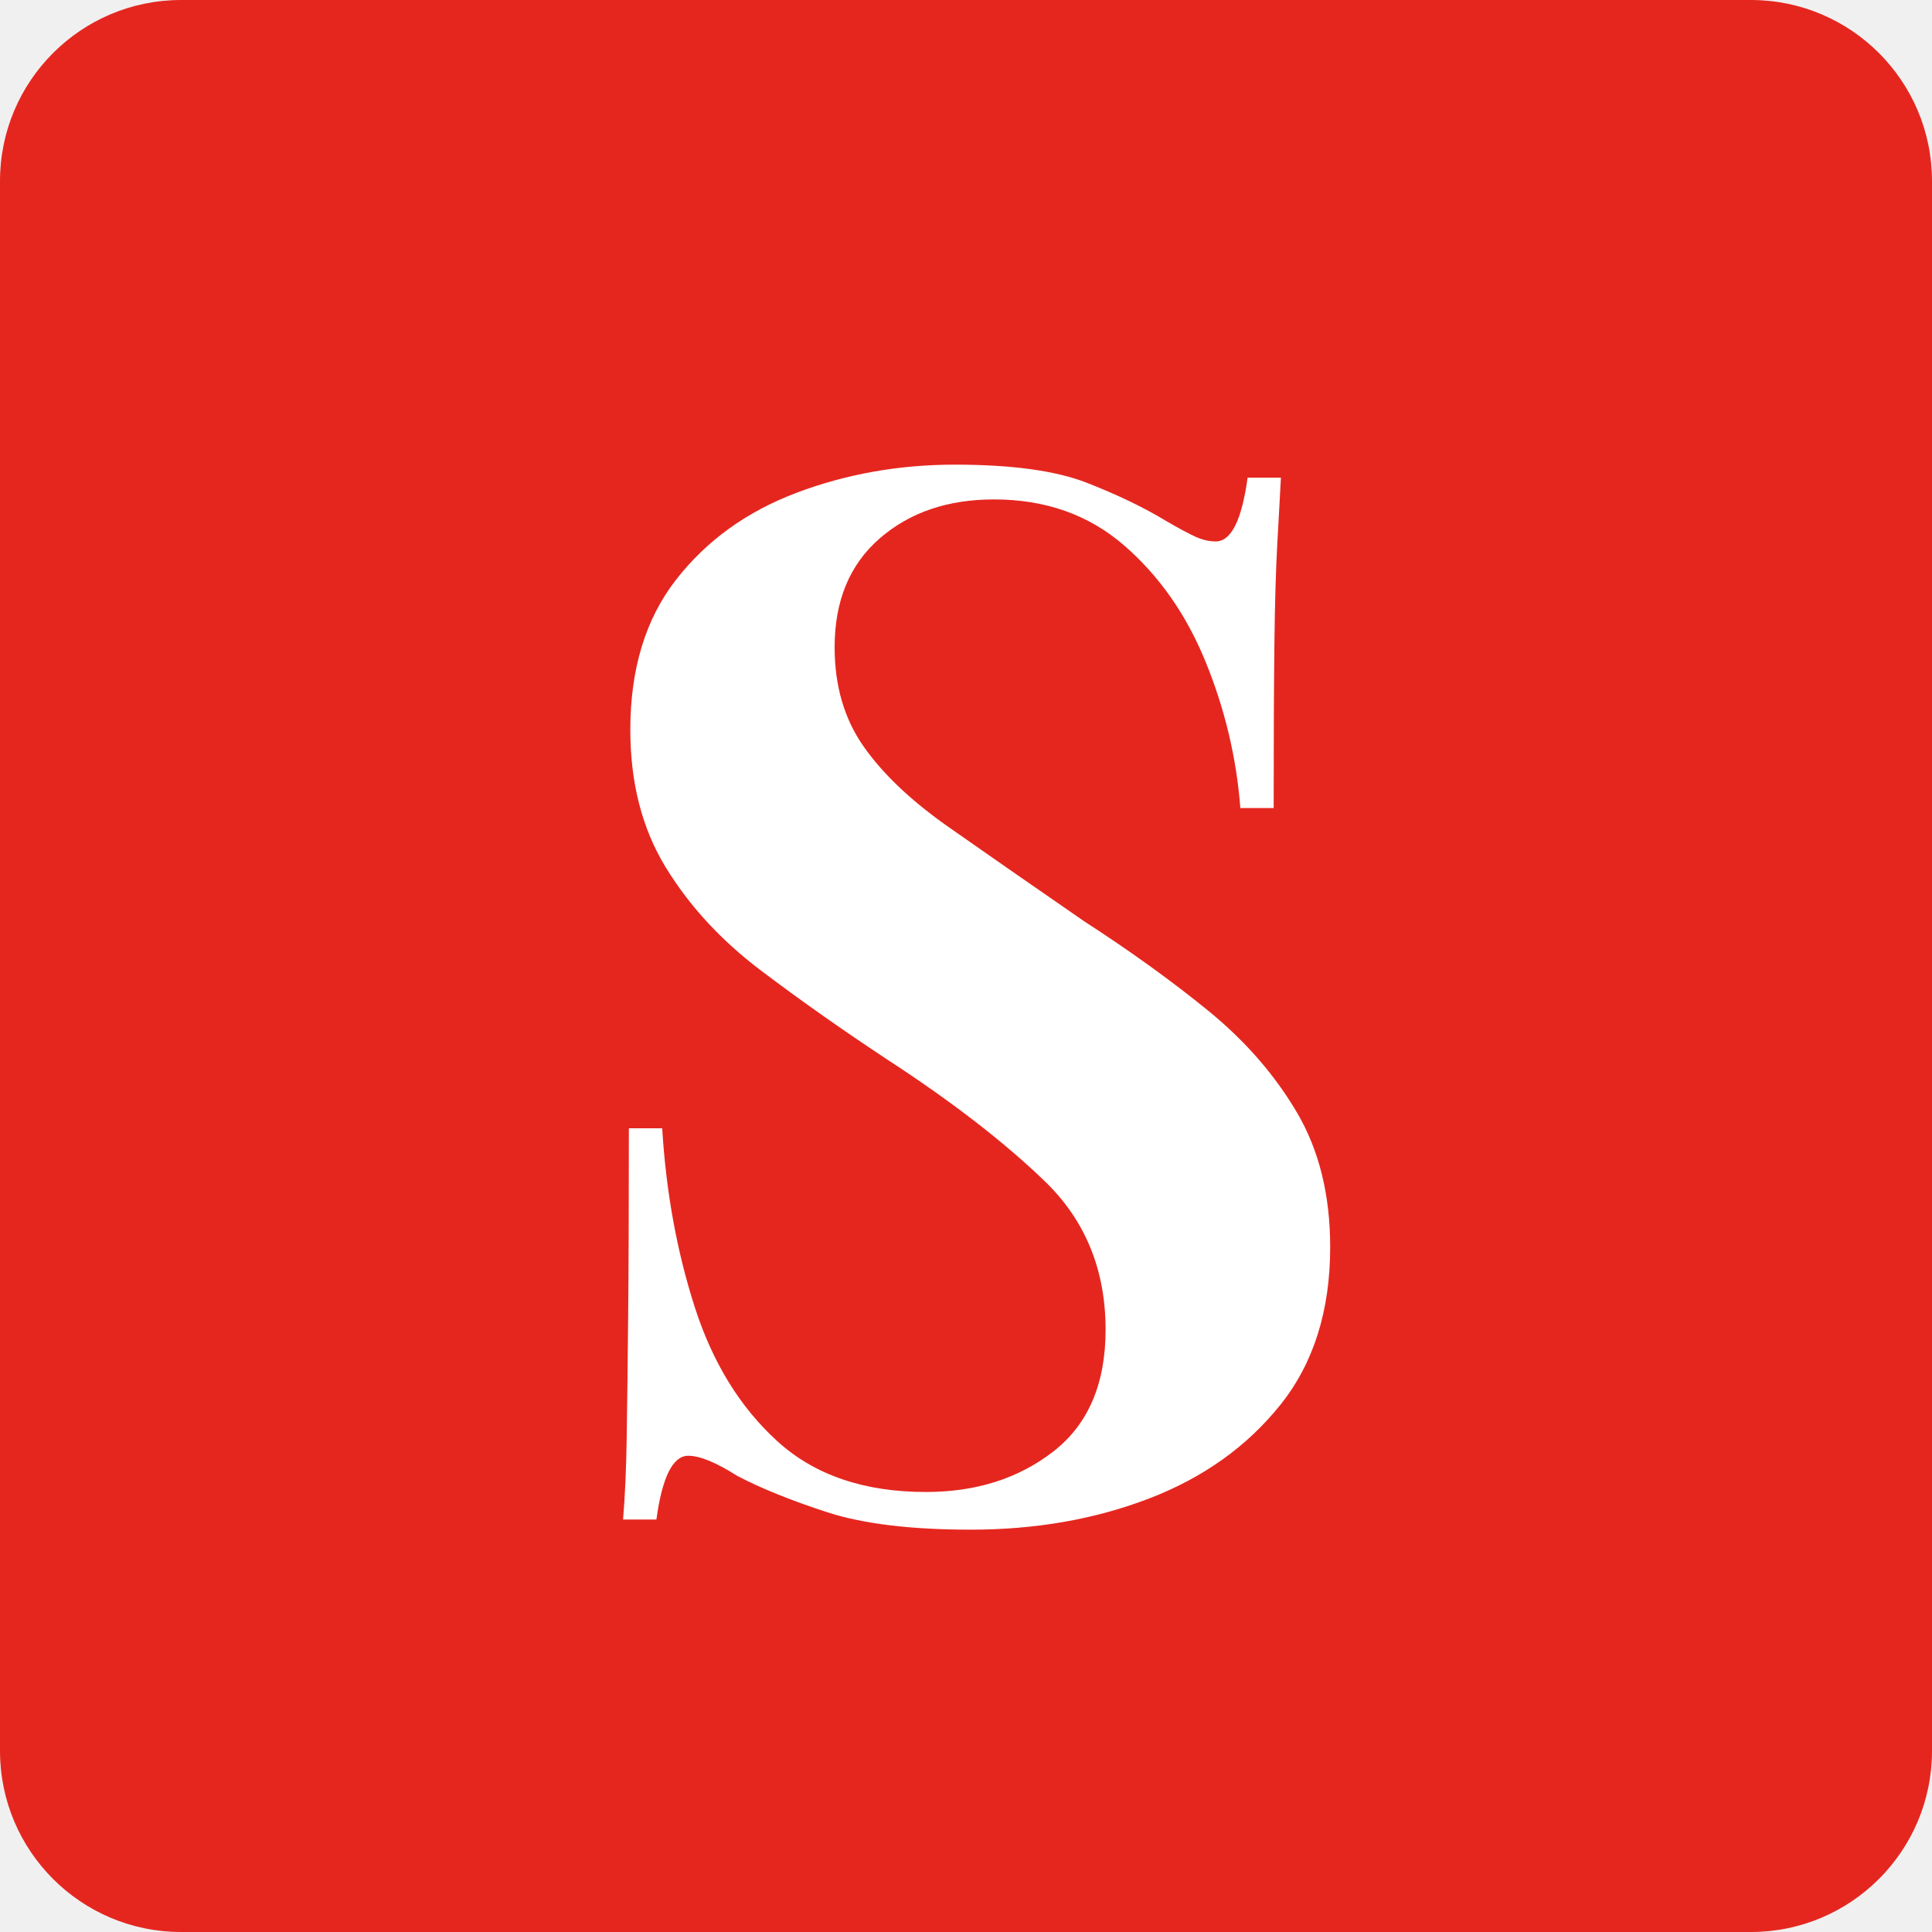
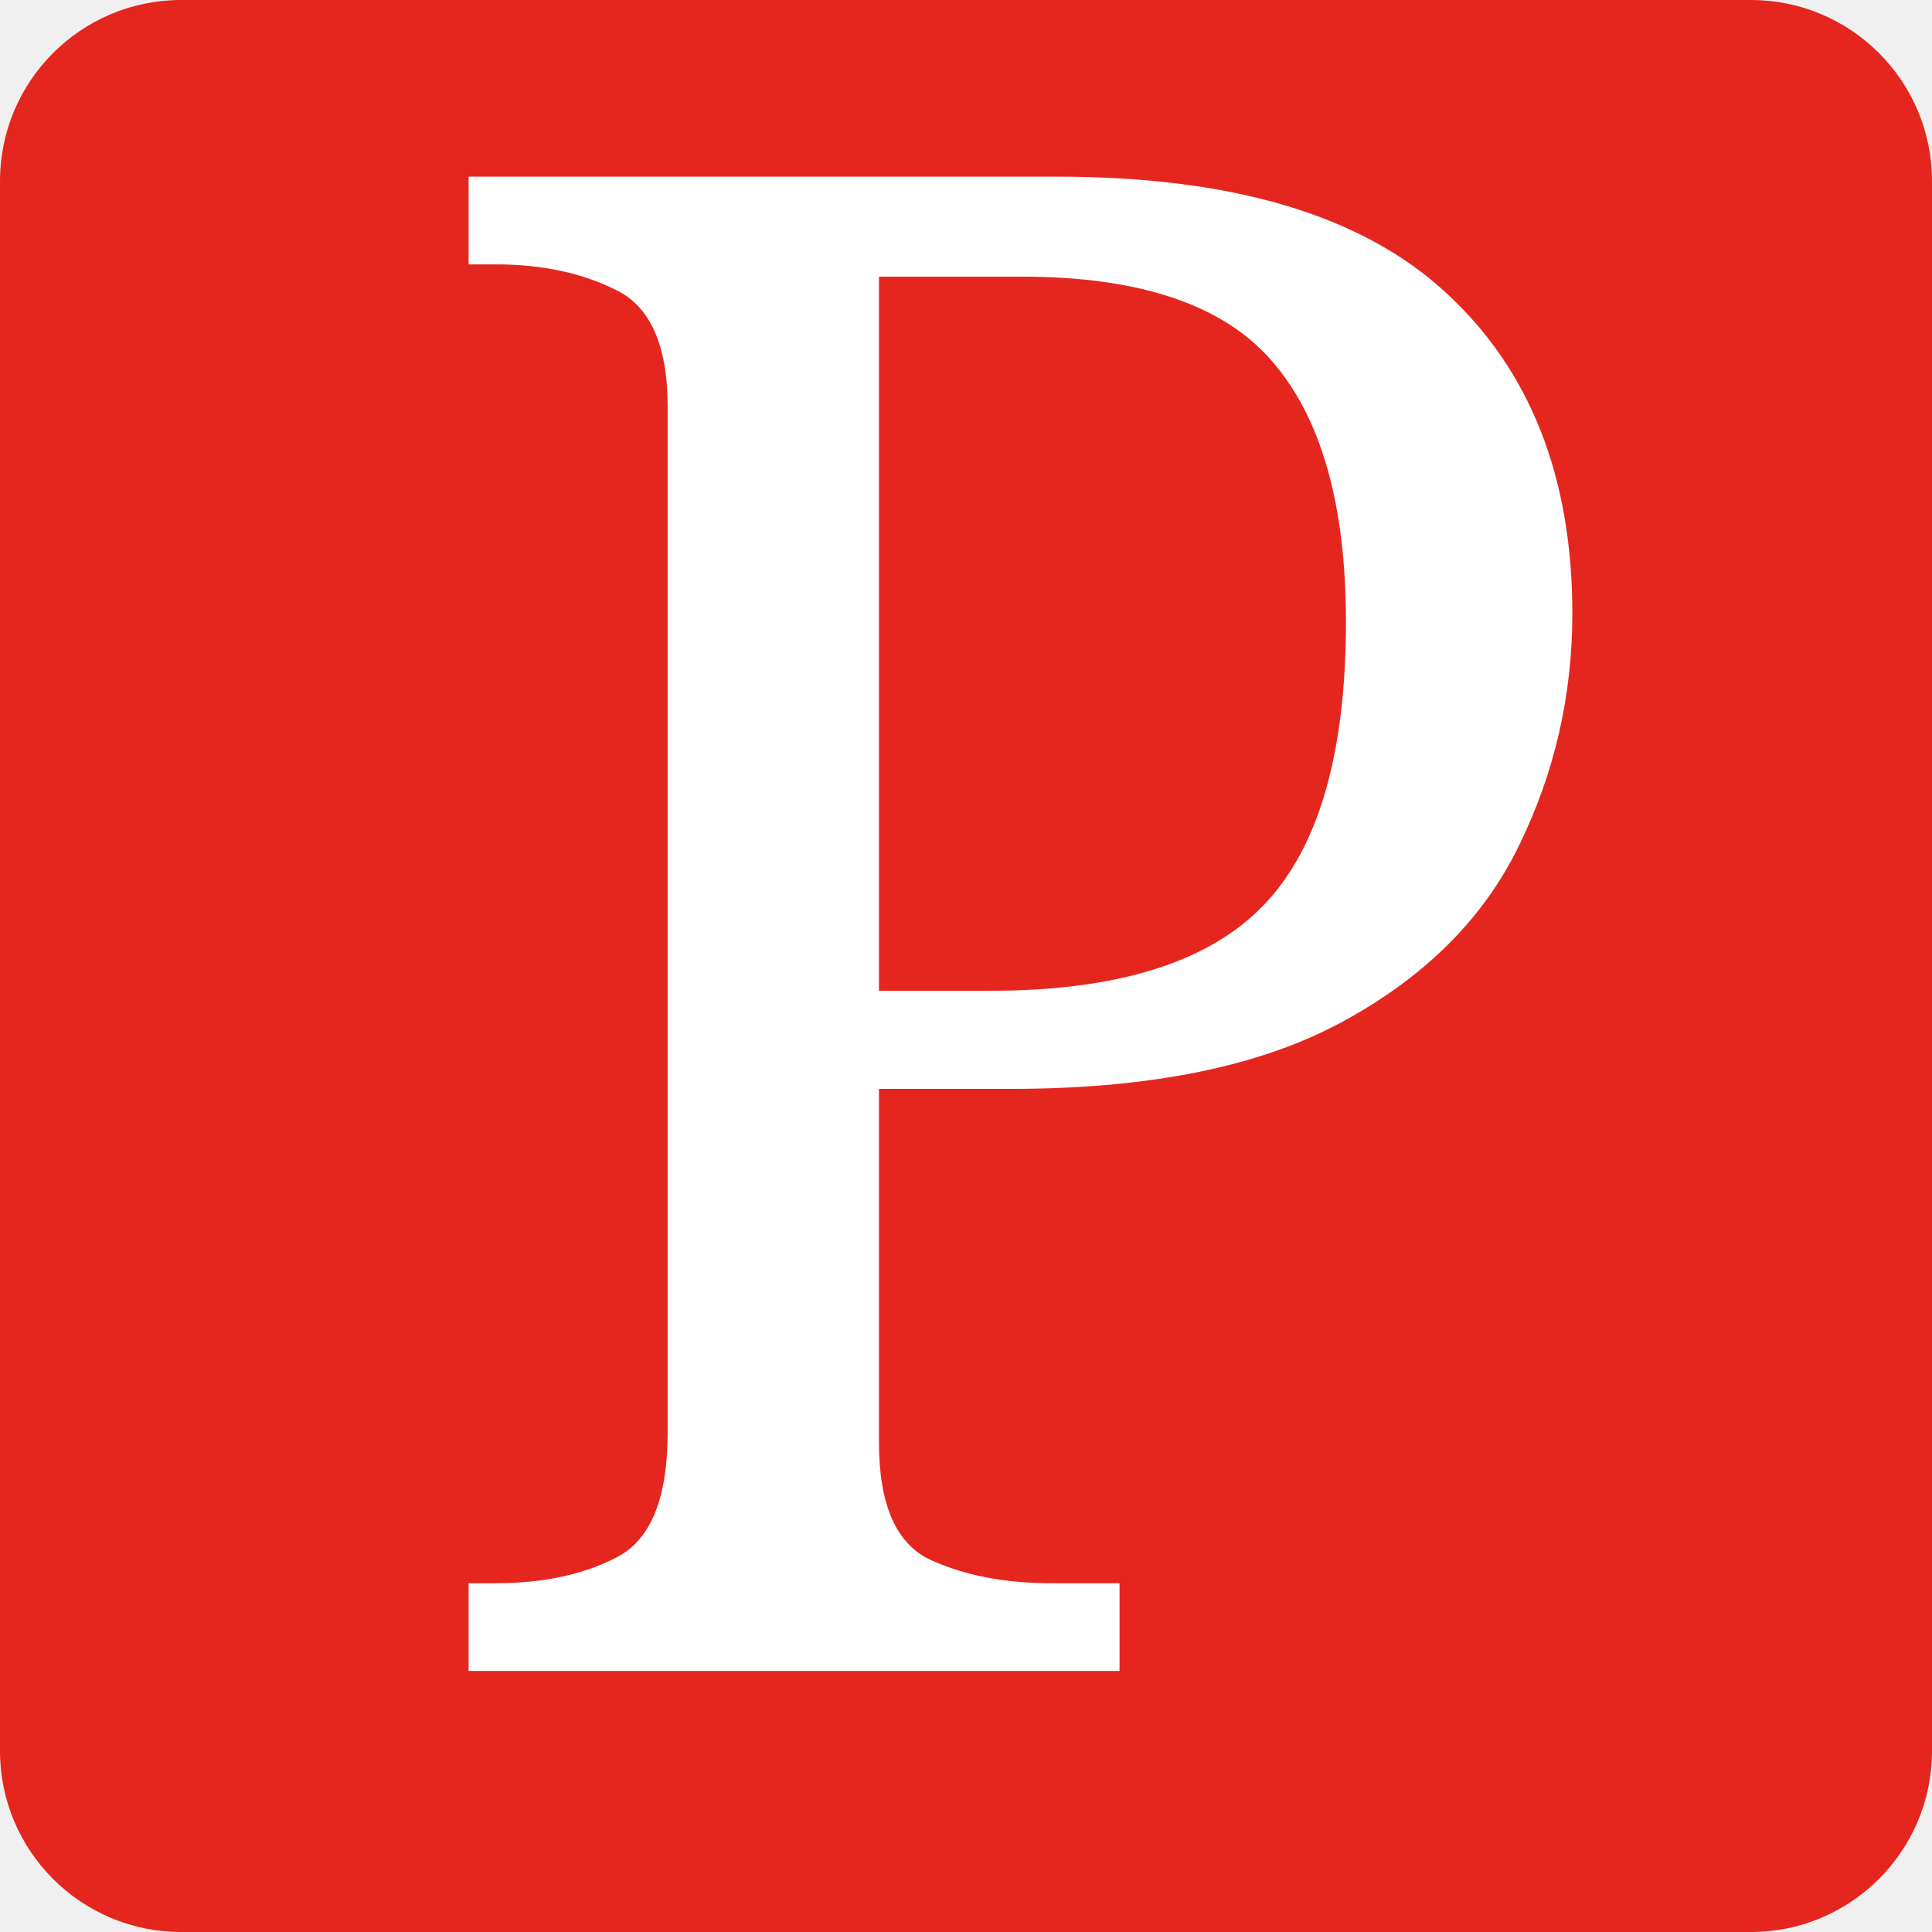
- <svg xmlns="http://www.w3.org/2000/svg" width="32px" height="32px" viewBox="0 0 32 32" version="1.1">
+ <svg xmlns="http://www.w3.org/2000/svg" width="32px" height="32px" viewBox="0 0 32 32" version="1.1" id="svg2019">
+   <defs id="defs2023" />
  <g id="Page-1" stroke="none" stroke-width="1" fill="none" fill-rule="evenodd">
    <g id="Group">
      <rect id="Rectangle" fill="#E5261F" x="0" y="0" width="32" height="32" rx="3" />
-       <path d="M16.08,25.336 C17.152,25.336 18.136,25.164 19.032,24.82 C19.928,24.476 20.652,23.96 21.204,23.272 C21.756,22.584 22.032,21.712 22.032,20.656 C22.032,19.792 21.848,19.048 21.48,18.424 C21.112,17.8 20.624,17.24 20.016,16.744 C19.408,16.248 18.72,15.752 17.952,15.256 C17.072,14.648 16.324,14.128 15.708,13.696 C15.092,13.264 14.624,12.82 14.304,12.364 C13.984,11.908 13.824,11.36 13.824,10.72 C13.824,9.952 14.072,9.352 14.568,8.92 C15.064,8.488 15.696,8.272 16.464,8.272 C17.312,8.272 18.028,8.524 18.612,9.028 C19.196,9.532 19.648,10.176 19.968,10.96 C20.288,11.744 20.48,12.552 20.544,13.384 L20.544,13.384 L21.096,13.384 C21.096,12.264 21.1,11.36 21.108,10.672 C21.116,9.984 21.132,9.428 21.156,9.004 L21.17,8.757 C21.188,8.437 21.203,8.155 21.216,7.912 L21.216,7.912 L20.664,7.912 C20.568,8.616 20.392,8.968 20.136,8.968 C20.024,8.968 19.908,8.94 19.788,8.884 C19.668,8.828 19.512,8.744 19.32,8.632 C18.952,8.408 18.512,8.196 18,7.996 C17.488,7.796 16.76,7.696 15.816,7.696 C14.888,7.696 14.012,7.852 13.188,8.164 C12.364,8.476 11.7,8.956 11.196,9.604 C10.692,10.252 10.44,11.08 10.44,12.088 C10.44,12.968 10.636,13.728 11.028,14.368 C11.42,15.008 11.944,15.576 12.6,16.072 C13.256,16.568 13.96,17.064 14.712,17.56 C15.768,18.248 16.632,18.916 17.304,19.564 C17.976,20.212 18.312,21.032 18.312,22.024 C18.312,22.92 18.024,23.592 17.448,24.04 C16.872,24.488 16.168,24.712 15.336,24.712 C14.312,24.712 13.492,24.432 12.876,23.872 C12.26,23.312 11.804,22.572 11.508,21.652 C11.212,20.732 11.032,19.744 10.968,18.688 L10.968,18.688 L10.416,18.688 C10.416,19.952 10.412,20.996 10.404,21.82 C10.396,22.644 10.388,23.312 10.38,23.824 C10.372,24.336 10.352,24.784 10.32,25.168 L10.32,25.168 L10.872,25.168 C10.968,24.464 11.144,24.112 11.4,24.112 C11.592,24.112 11.864,24.224 12.216,24.448 C12.616,24.656 13.112,24.856 13.704,25.048 C14.296,25.24 15.088,25.336 16.08,25.336 Z" id="S" fill="#FFFFFF" fill-rule="nonzero" />
+       <text xml:space="preserve" style="font-style:normal;font-variant:normal;font-weight:normal;font-stretch:normal;font-size:37.333px;line-height:1.25;font-family:serif;-inkscape-font-specification:serif;fill:#000000;fill-opacity:1;stroke:none" x="6.448" y="27.675" id="text2590">
+         <tspan id="tspan2588" x="6.448" y="27.675" style="font-size:34.667px;fill:#ffffff">P</tspan>
+       </text>
    </g>
  </g>
</svg>
